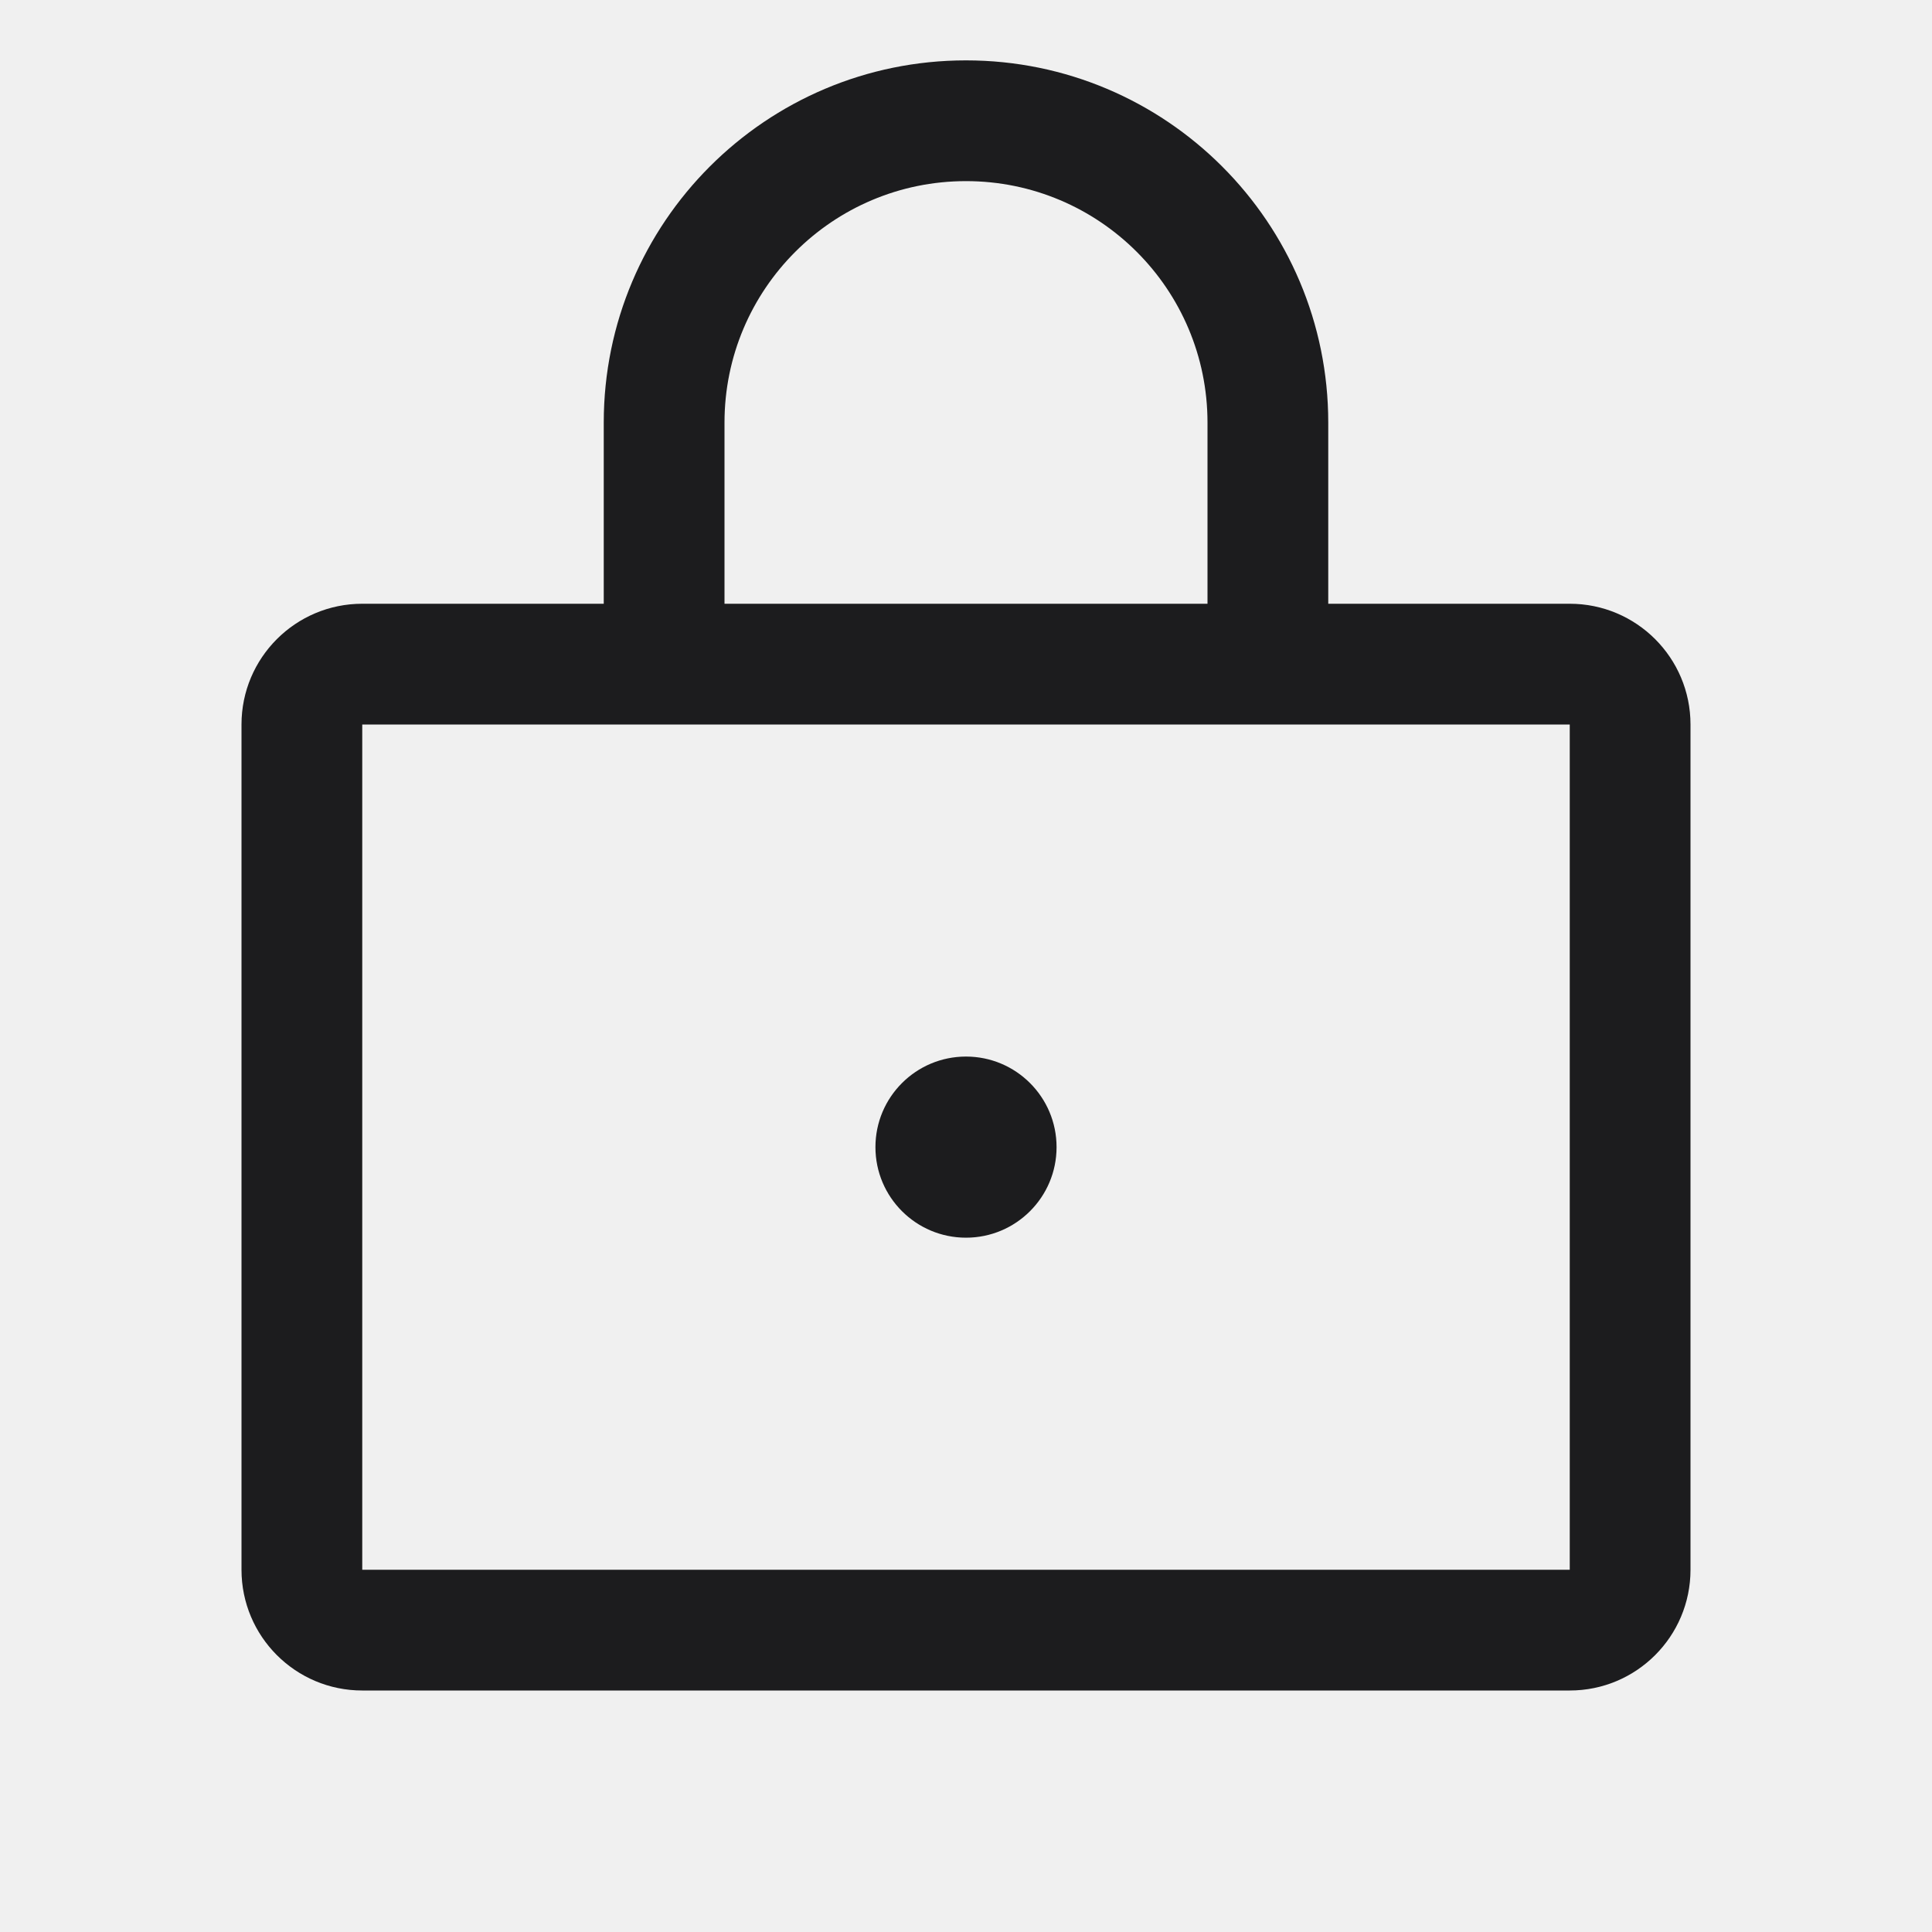
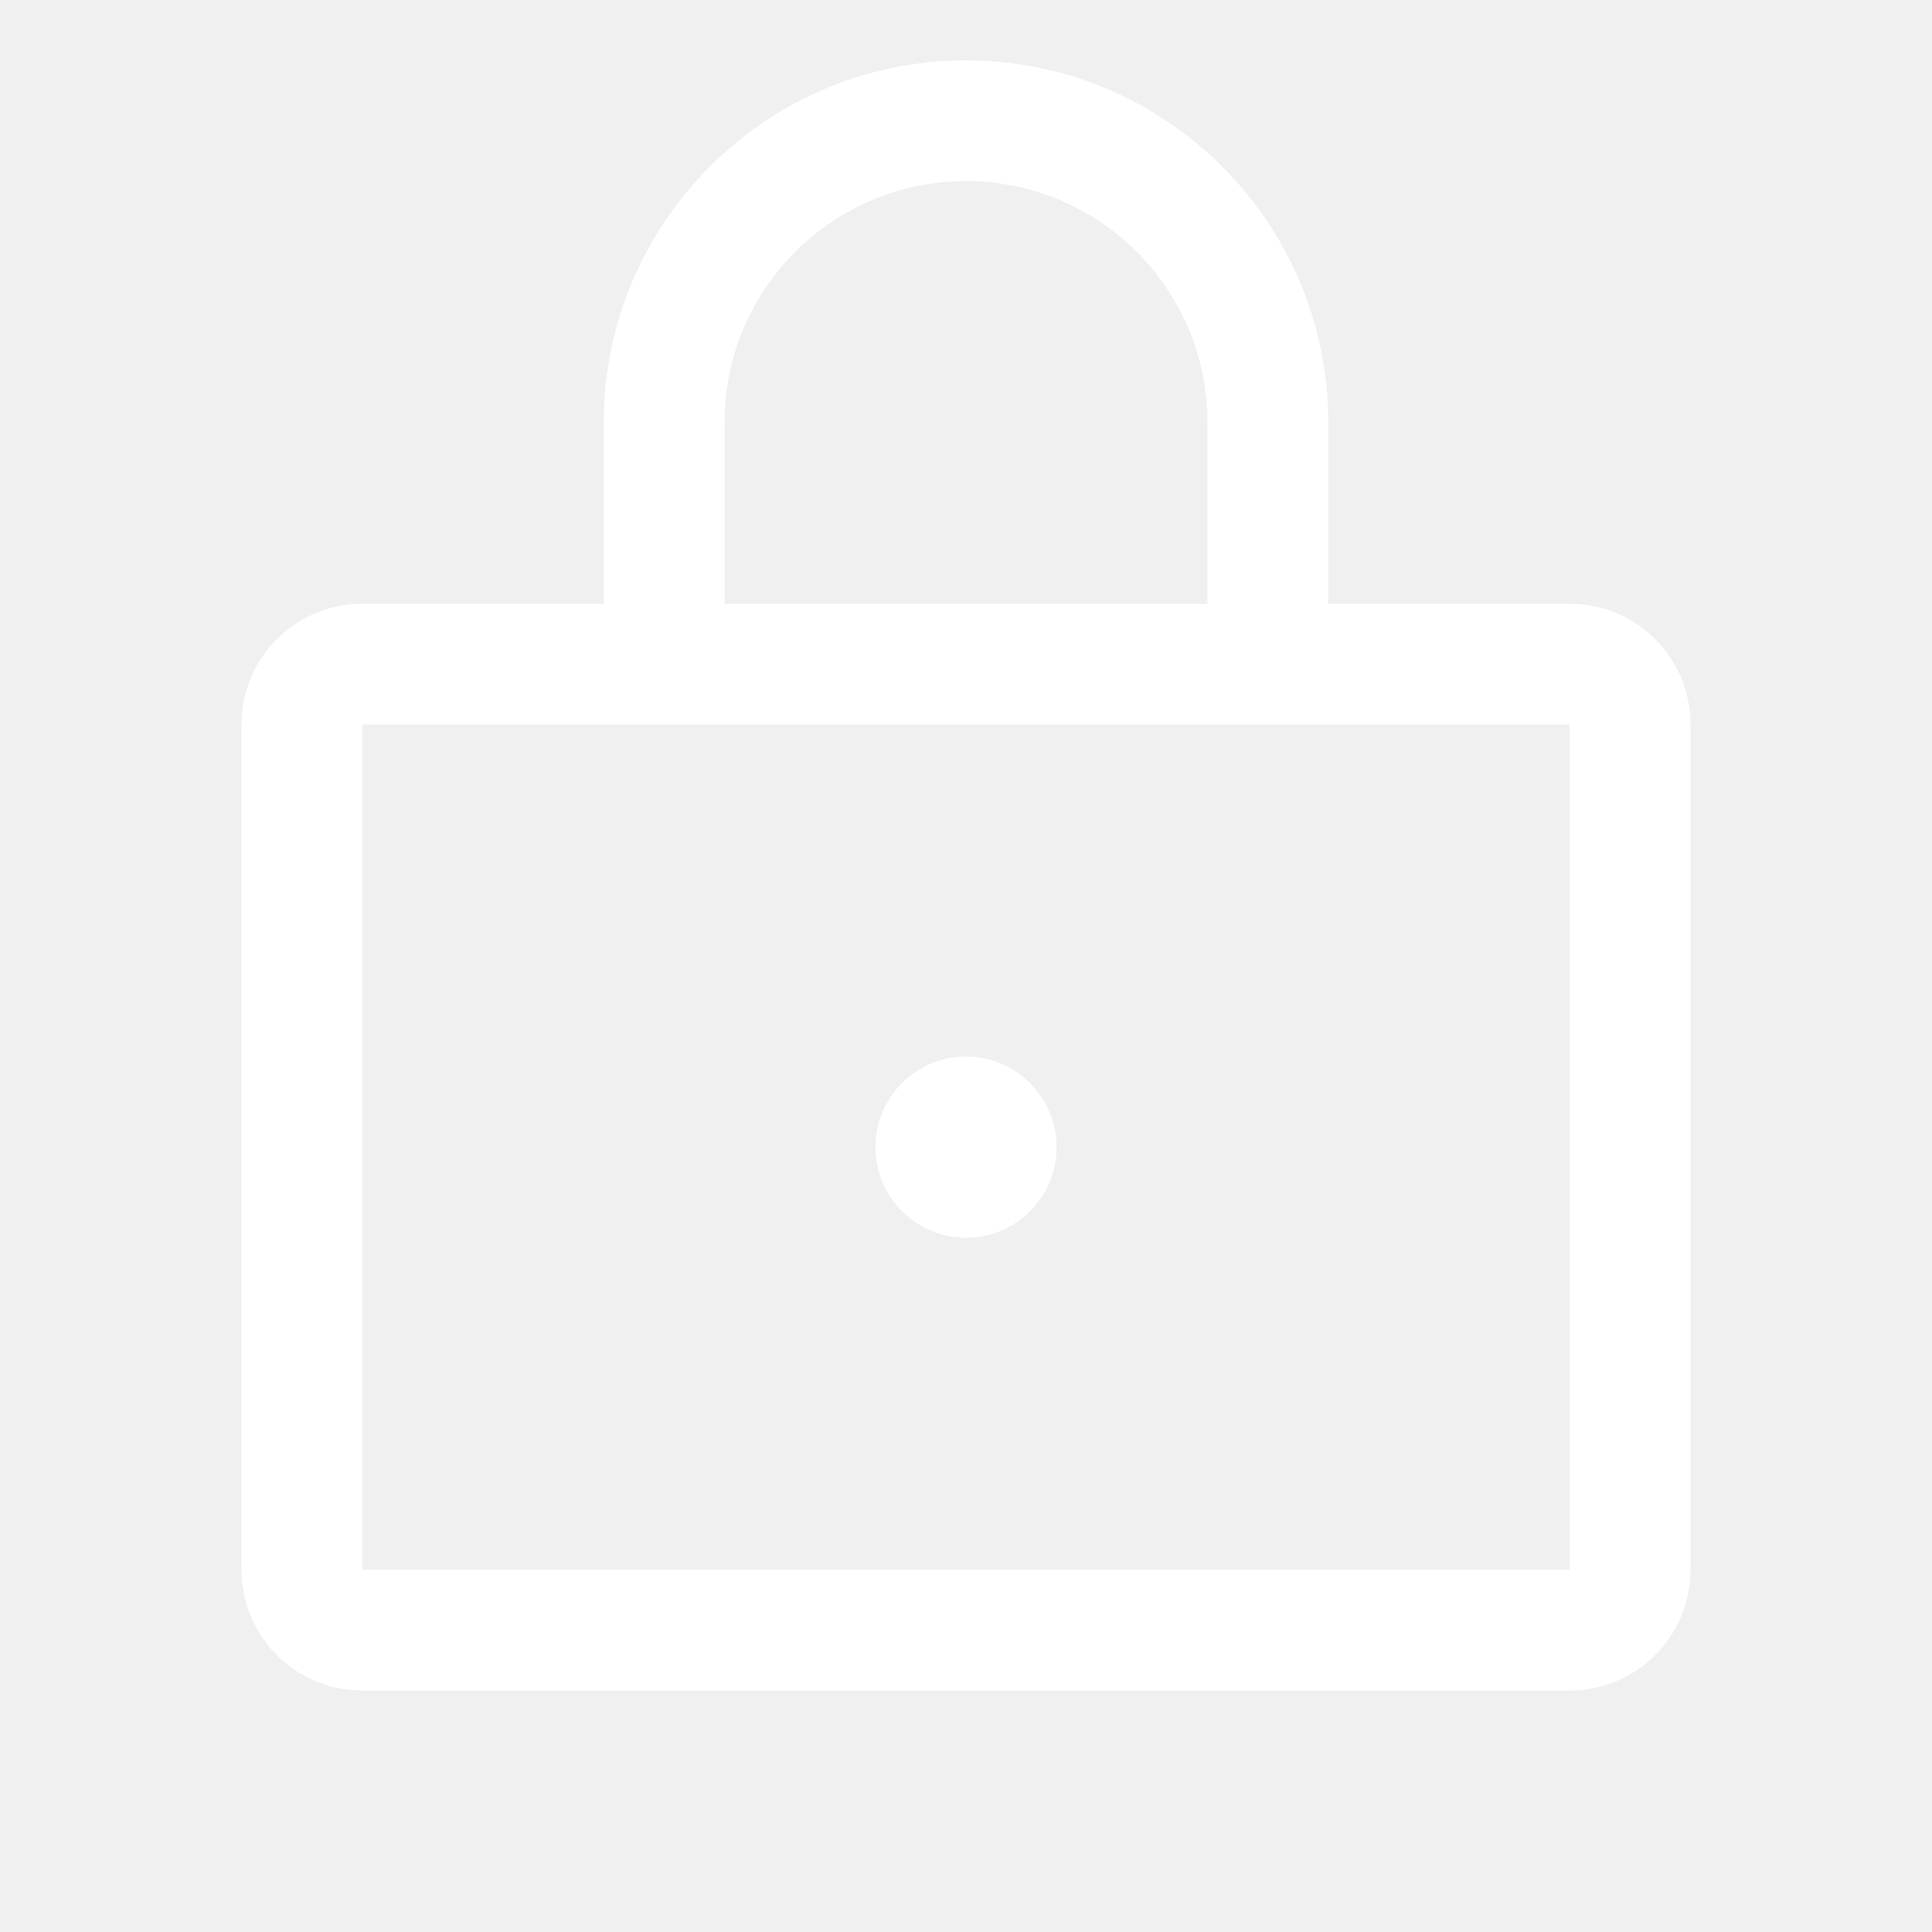
- <svg xmlns="http://www.w3.org/2000/svg" width="28" height="28" fill="#1c1c1e" viewBox="0 0 256 256">
+ <svg xmlns="http://www.w3.org/2000/svg" width="256" height="256" fill="#ffffff" viewBox="0 0 256 256">
  <path d="M208,80H176V56a48,48,0,0,0-96,0V80H48A16,16,0,0,0,32,96V208a16,16,0,0,0,16,16H208a16,16,0,0,0,16-16V96A16,16,0,0,0,208,80ZM96,56a32,32,0,0,1,64,0V80H96ZM208,208H48V96H208V208Zm-68-56a12,12,0,1,1-12-12A12,12,0,0,1,140,152Z" />
</svg>
